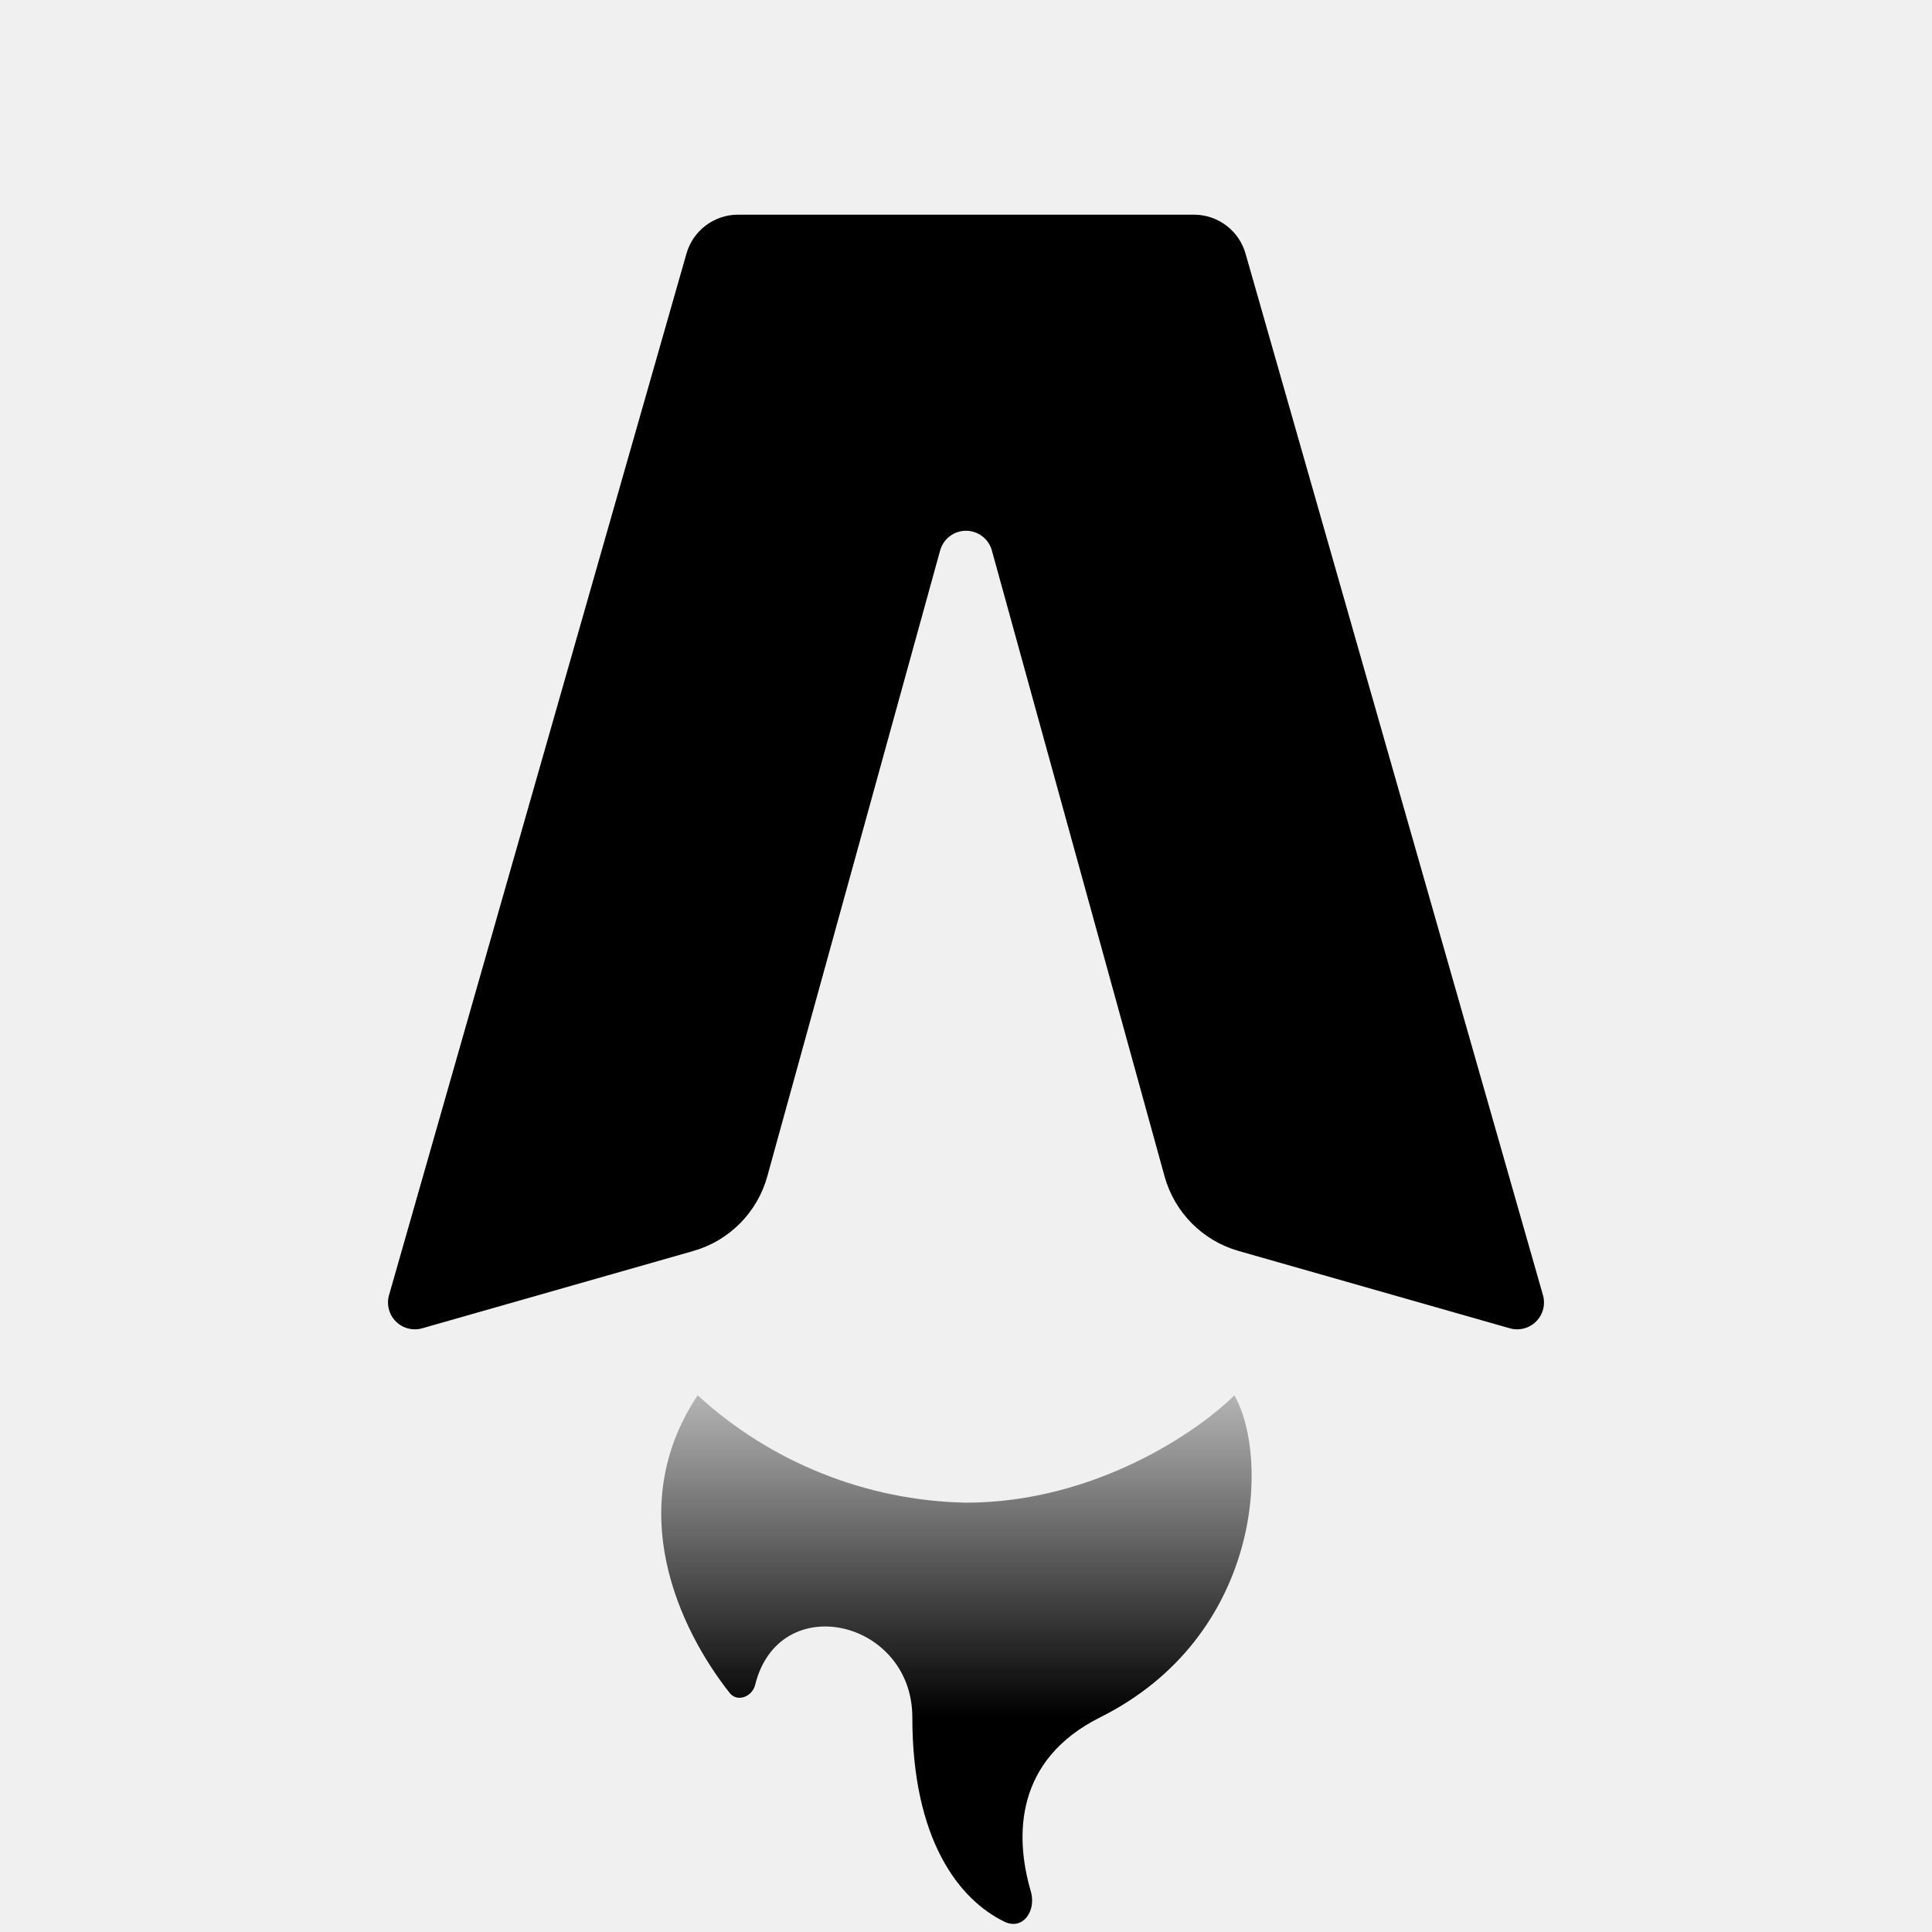
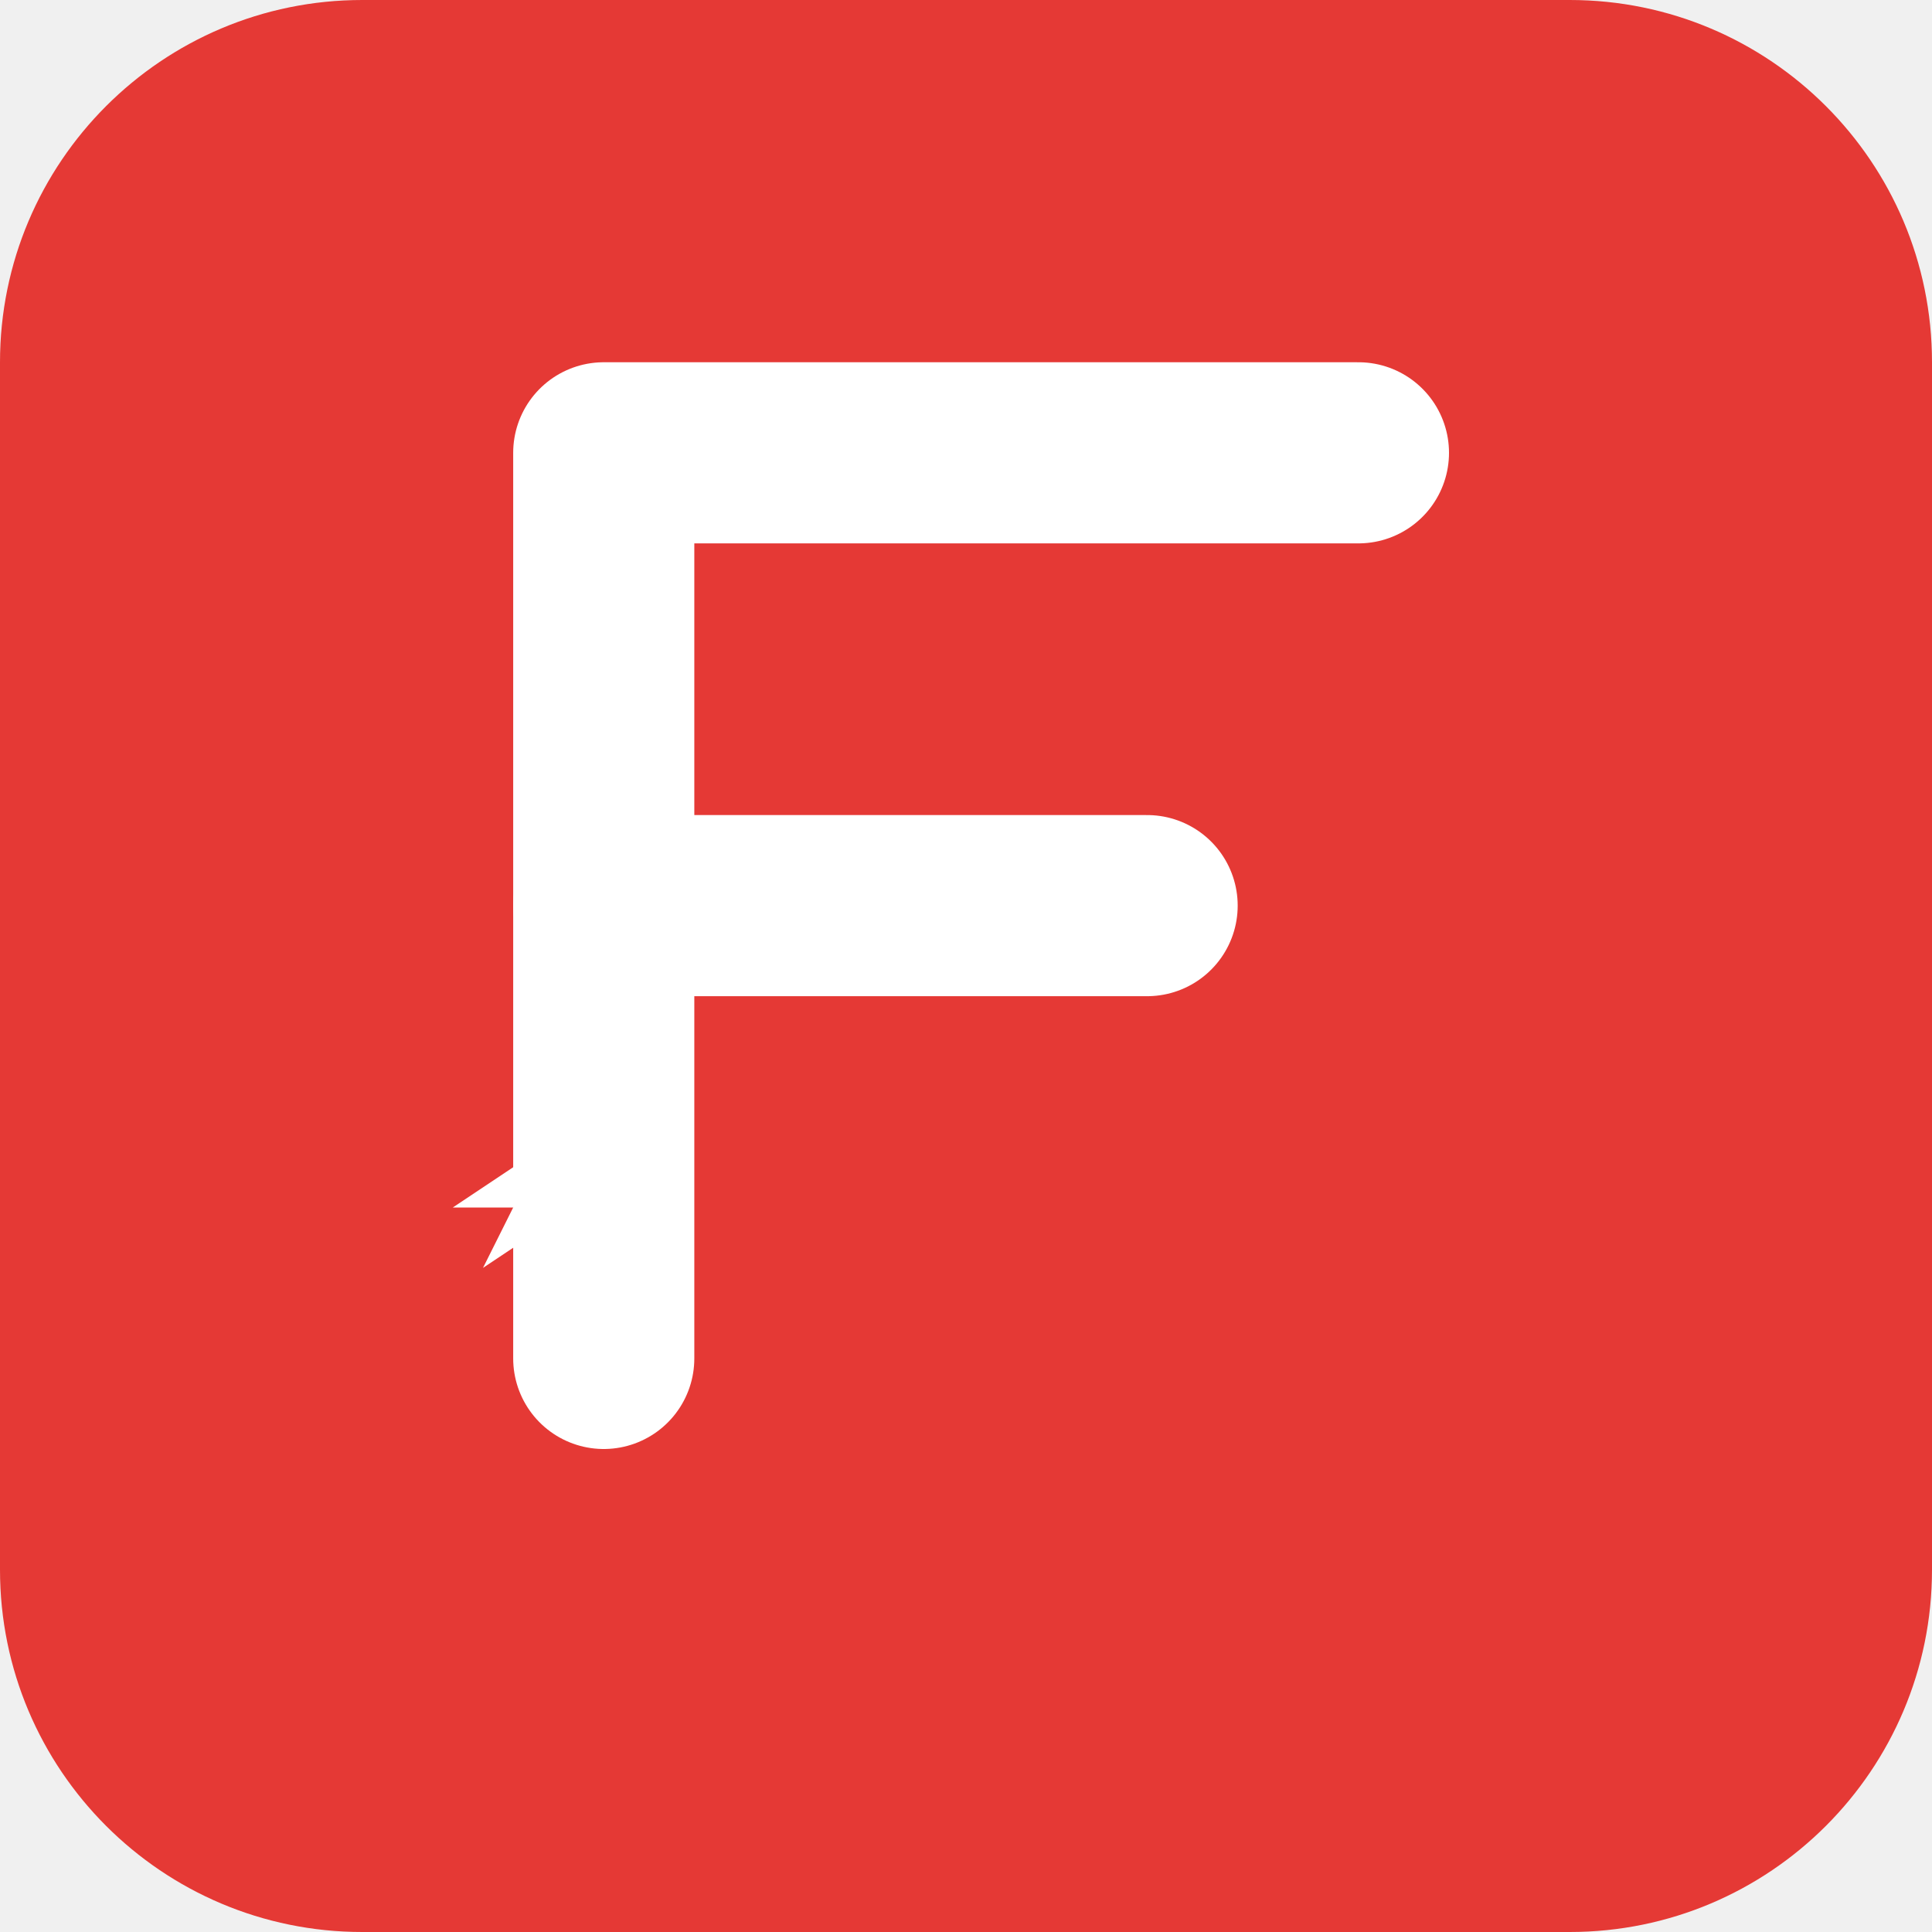
- <svg xmlns="http://www.w3.org/2000/svg" fill="none" viewBox="0 0 36 36">
-   <path fill="#000" d="M22.25 4h-8.5a1 1 0 0 0-.96.73l-5.54 19.4a.5.5 0 0 0 .62.62l5.05-1.44a2 2 0 0 0 1.38-1.4l3.22-11.66a.5.5 0 0 1 .96 0l3.22 11.67a2 2 0 0 0 1.38 1.39l5.05 1.44a.5.5 0 0 0 .62-.62l-5.54-19.4a1 1 0 0 0-.96-.73Z" />
-   <path fill="url(#gradient)" d="M18 28a7.63 7.63 0 0 1-5-2c-1.4 2.1-.35 4.35.6 5.55.14.17.41.07.47-.15.44-1.8 2.93-1.22 2.93.6 0 2.28.87 3.4 1.72 3.81.34.16.59-.2.49-.56-.31-1.05-.29-2.46 1.29-3.25 3-1.5 3.17-4.83 2.5-6-.67.67-2.6 2-5 2Z" />
-   <defs>
-     <linearGradient id="gradient" x1="16" x2="16" y1="32" y2="24" gradientUnits="userSpaceOnUse">
-       <stop stop-color="#000" />
-       <stop offset="1" stop-color="#000" stop-opacity="0" />
-     </linearGradient>
-   </defs>
-   <style>
-     @media (prefers-color-scheme:dark){:root{filter:invert(100%)}}
-   </style>
+ <svg xmlns="http://www.w3.org/2000/svg" width="64" height="64" viewBox="0 0 64 64" fill="none">
+   <rect width="64" height="64" rx="12" fill="#E53935" />
+   <path d="M20 45V15H45" stroke="white" stroke-width="6" stroke-linecap="round" stroke-linejoin="round" />
+   <path d="M20 30H38" stroke="white" stroke-width="6" stroke-linecap="round" stroke-linejoin="round" />
+   <path d="M15 40L18 38L16 42L19 40" fill="white" />
</svg>
